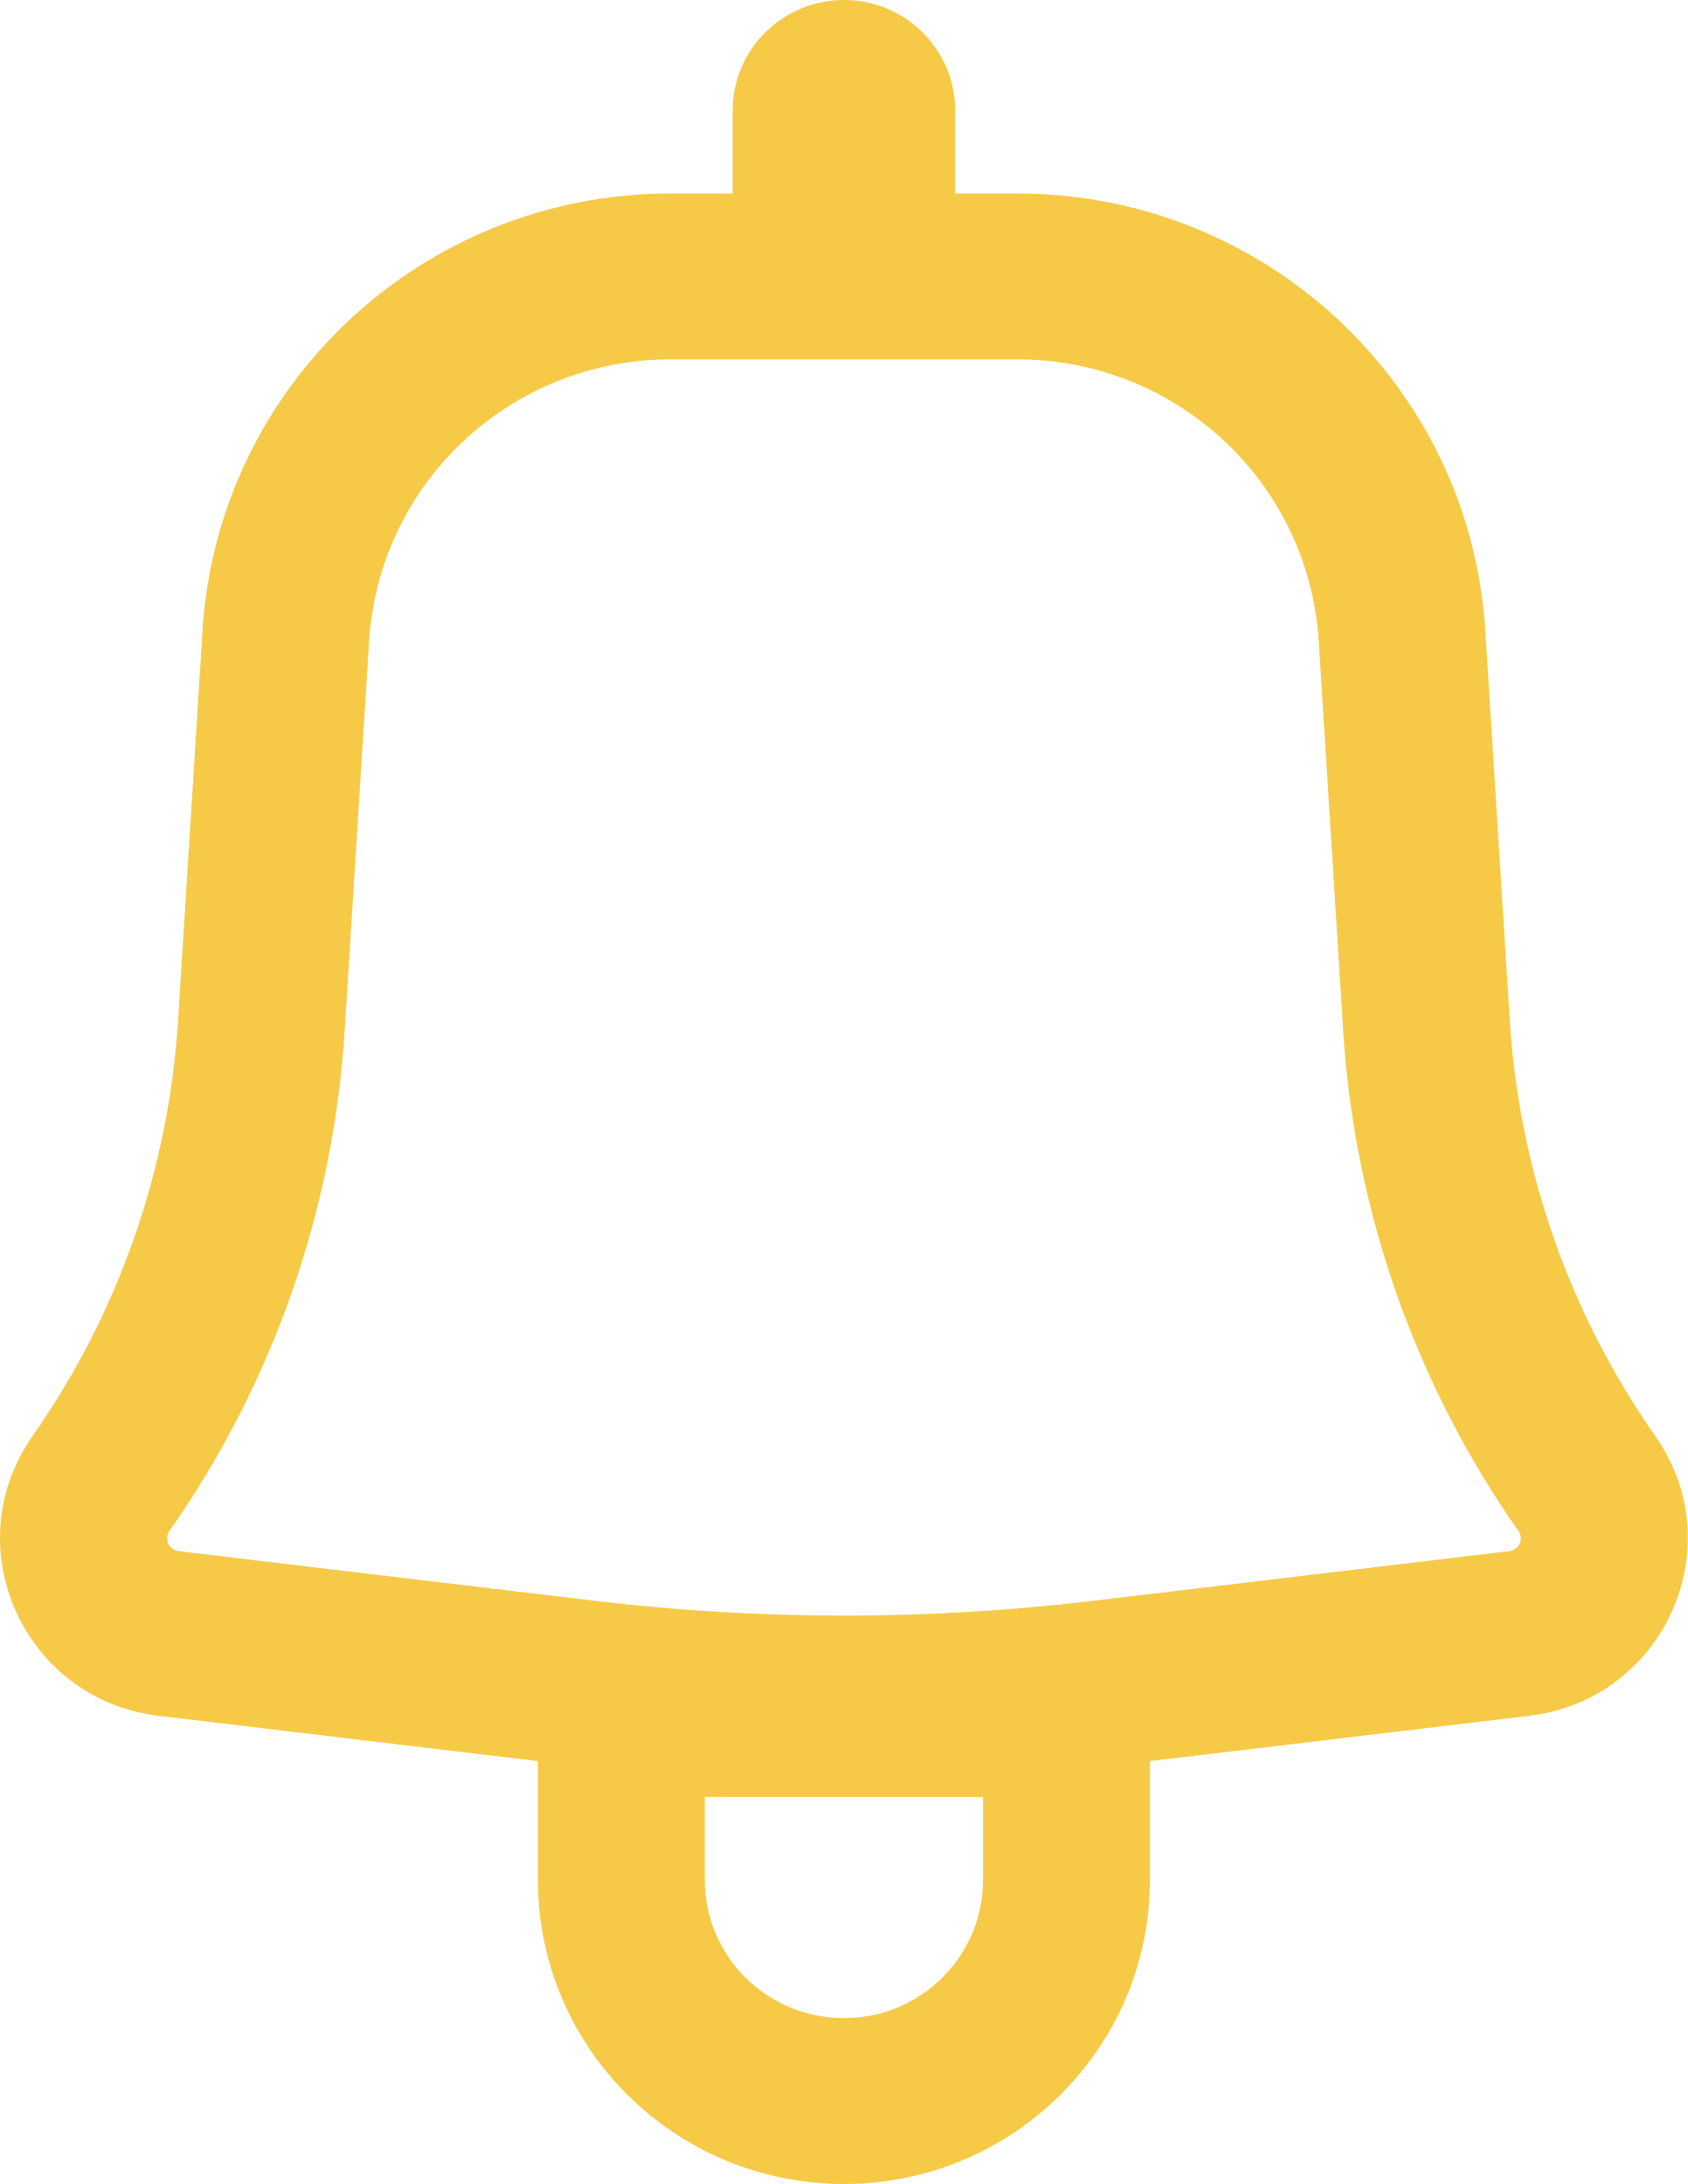
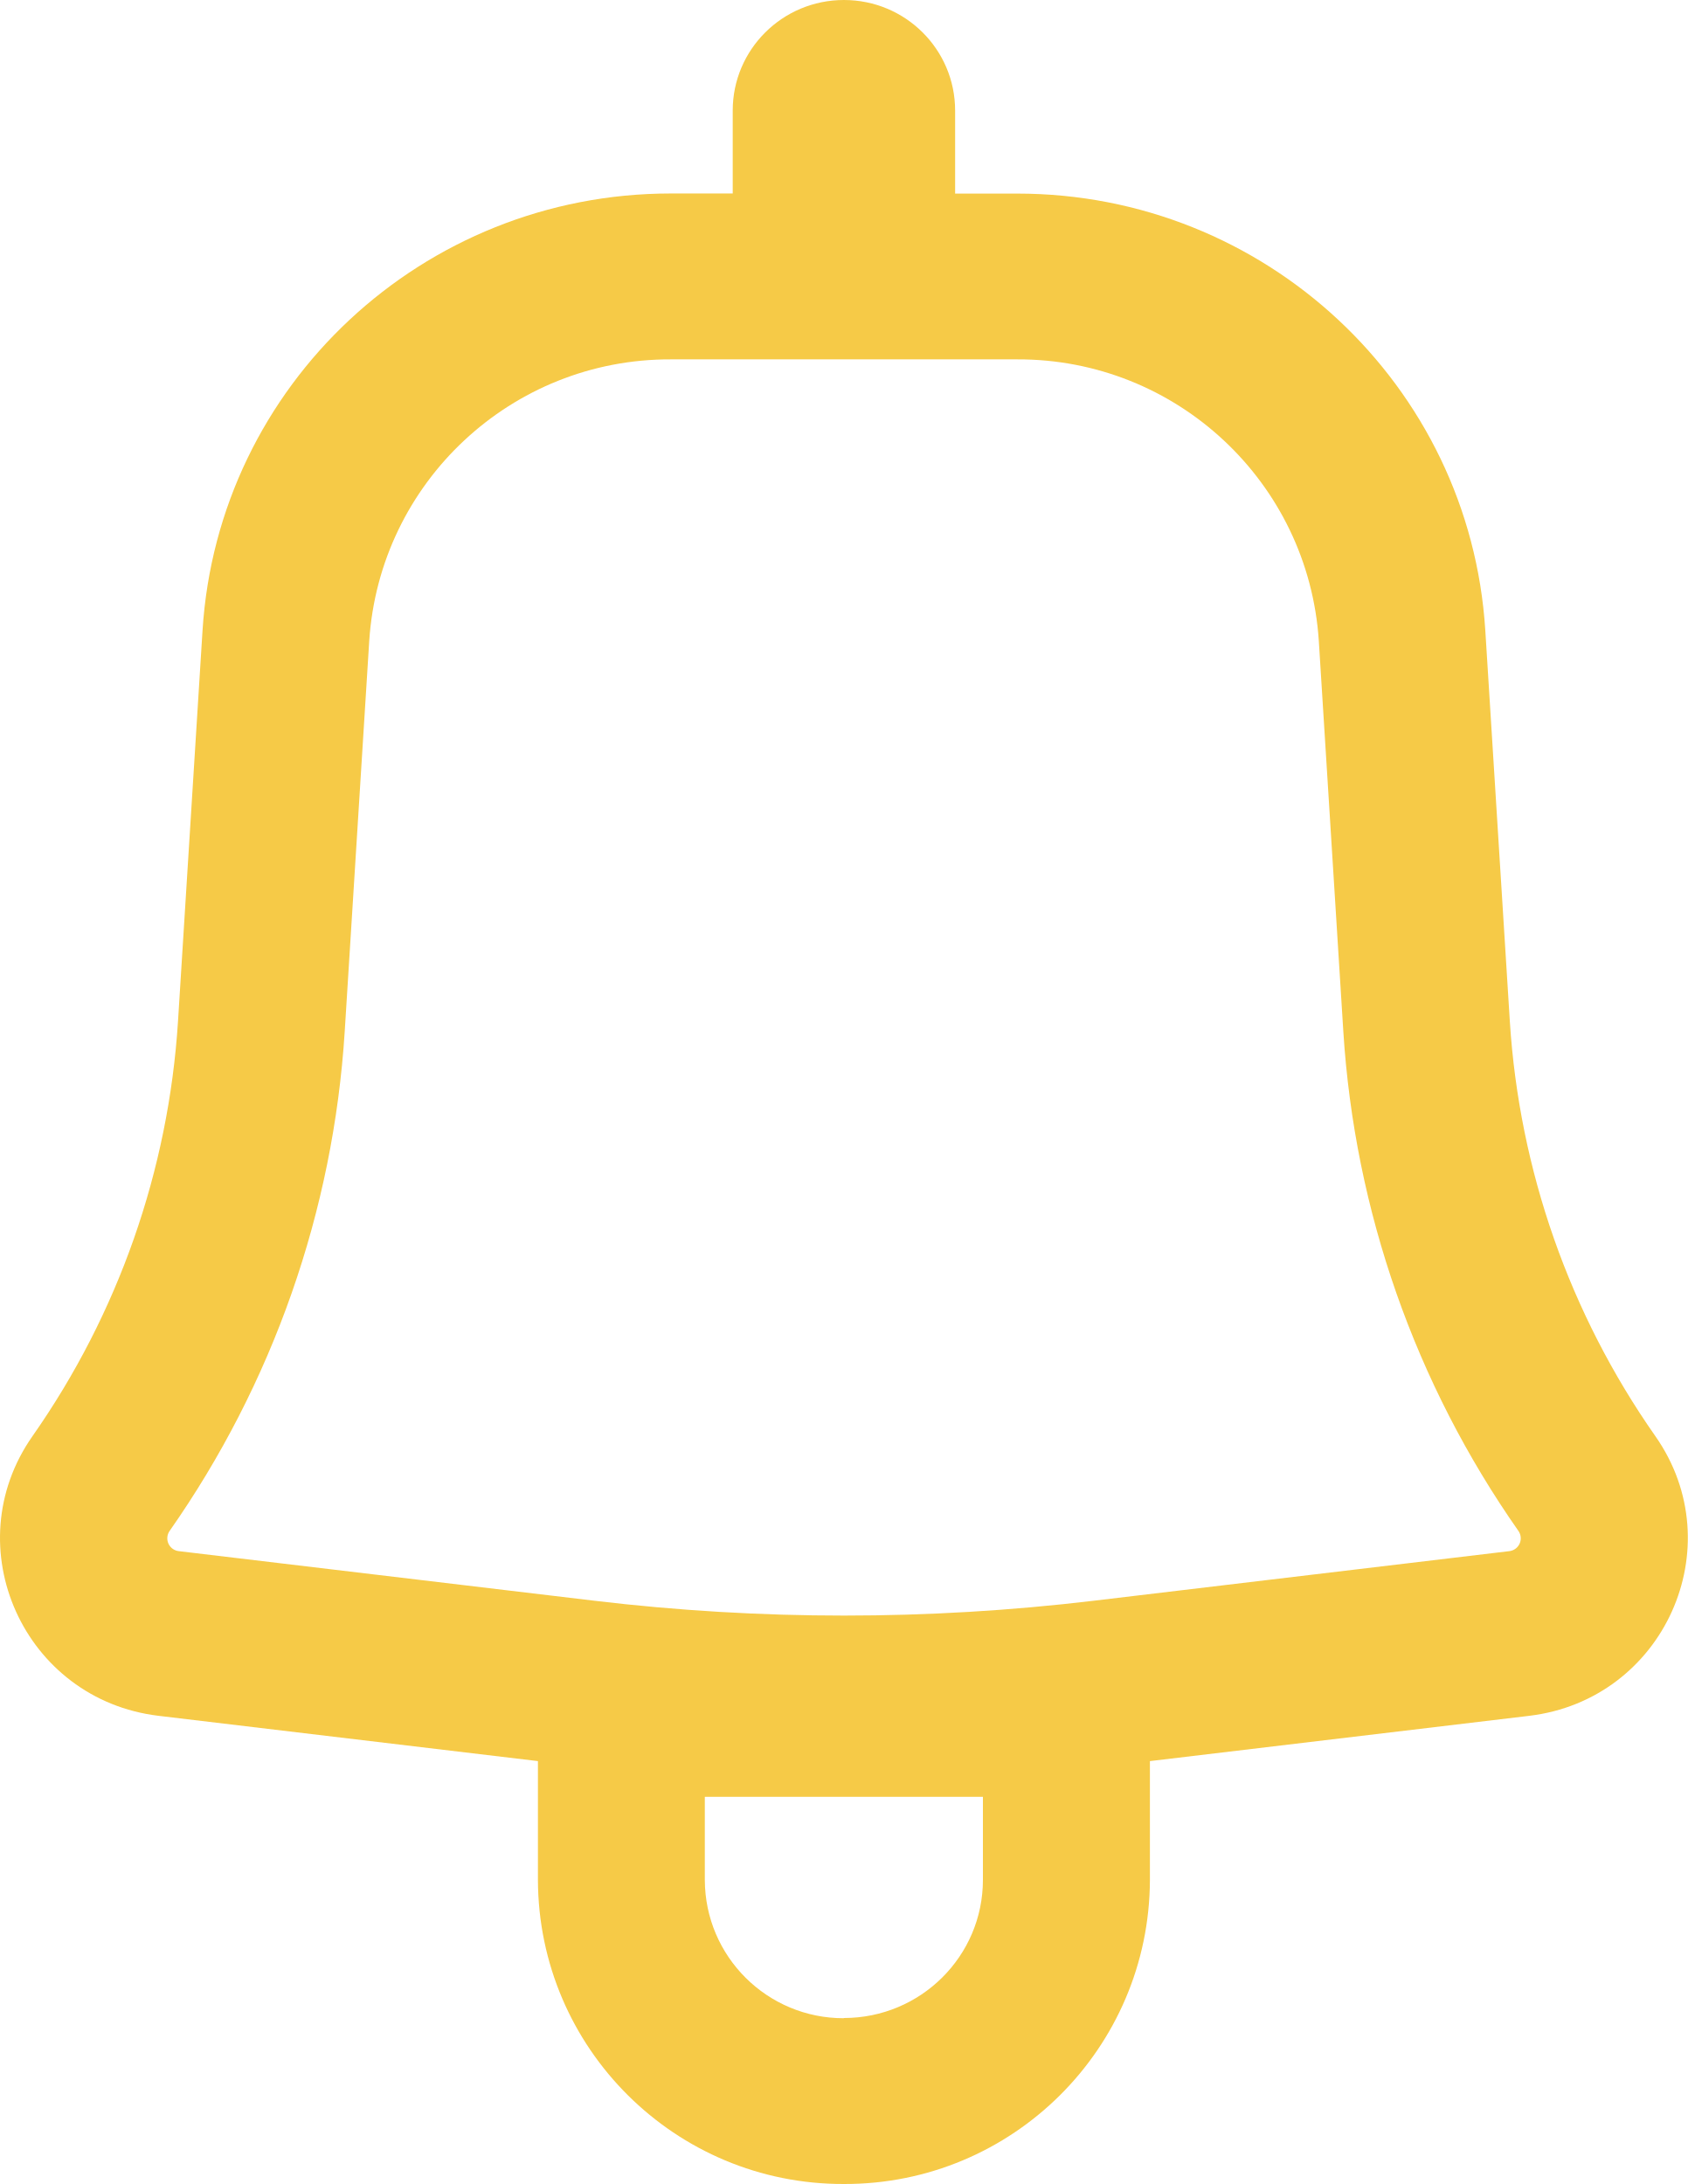
- <svg xmlns="http://www.w3.org/2000/svg" width="17" height="22" viewBox="0 0 17 22" fill="none">
-   <path fill-rule="evenodd" clip-rule="evenodd" d="M9.621 1.114C9.621 0.499 9.119 0 8.5 0C7.881 0 7.379 0.499 7.379 1.114V1.949H6.754C4.26 1.949 2.196 3.876 2.04 6.35L1.793 10.286C1.698 11.787 1.191 13.233 0.327 14.467C-0.454 15.582 0.241 17.122 1.598 17.284L5.418 17.74V18.937C5.418 20.628 6.798 22 8.5 22C10.202 22 11.582 20.628 11.582 18.937V17.74L15.402 17.284C16.759 17.122 17.454 15.582 16.673 14.467C15.809 13.233 15.302 11.787 15.207 10.286L14.96 6.35C14.804 3.876 12.74 1.949 10.246 1.949H9.621V1.114ZM6.754 3.62C5.148 3.62 3.819 4.861 3.718 6.455L3.471 10.39C3.357 12.196 2.747 13.937 1.707 15.422C1.65 15.502 1.701 15.614 1.799 15.625L5.988 16.125C7.657 16.324 9.343 16.324 11.012 16.125L15.201 15.625C15.299 15.614 15.35 15.502 15.293 15.422C14.253 13.937 13.643 12.196 13.529 10.39L13.282 6.455C13.181 4.861 11.852 3.62 10.246 3.62H6.754ZM8.5 20.329C7.726 20.329 7.099 19.706 7.099 18.937V18.101H9.901V18.937C9.901 19.706 9.274 20.329 8.5 20.329Z" fill="#F6CA47" />
+ <svg xmlns="http://www.w3.org/2000/svg" width="17" height="22" fill="none">
+   <path fill-rule="evenodd" clip-rule="evenodd" d="M9.62 1.114C9.62.499 9.12 0 8.5 0c-.619 0-1.12.499-1.12 1.114v.835h-.626C4.26 1.95 2.196 3.876 2.04 6.35l-.247 3.936a8.184 8.184 0 0 1-1.466 4.181c-.781 1.115-.086 2.655 1.271 2.817l3.82.456v1.197A3.073 3.073 0 0 0 8.5 22a3.073 3.073 0 0 0 3.082-3.063V17.74l3.82-.456c1.357-.162 2.052-1.702 1.271-2.817a8.185 8.185 0 0 1-1.466-4.18L14.96 6.35c-.156-2.474-2.22-4.4-4.714-4.4H9.62v-.836ZM6.755 3.62a3.034 3.034 0 0 0-3.036 2.835l-.247 3.935a9.848 9.848 0 0 1-1.764 5.032.13.13 0 0 0 .092.203l4.19.5a21.22 21.22 0 0 0 5.023 0l4.19-.5a.13.13 0 0 0 .091-.203 9.848 9.848 0 0 1-1.764-5.032l-.247-3.936a3.034 3.034 0 0 0-3.036-2.834H6.754ZM8.5 20.33a1.397 1.397 0 0 1-1.401-1.393V18.1H9.9v.836c0 .769-.627 1.392-1.401 1.392Z" fill="#F6CA47" />
</svg>
